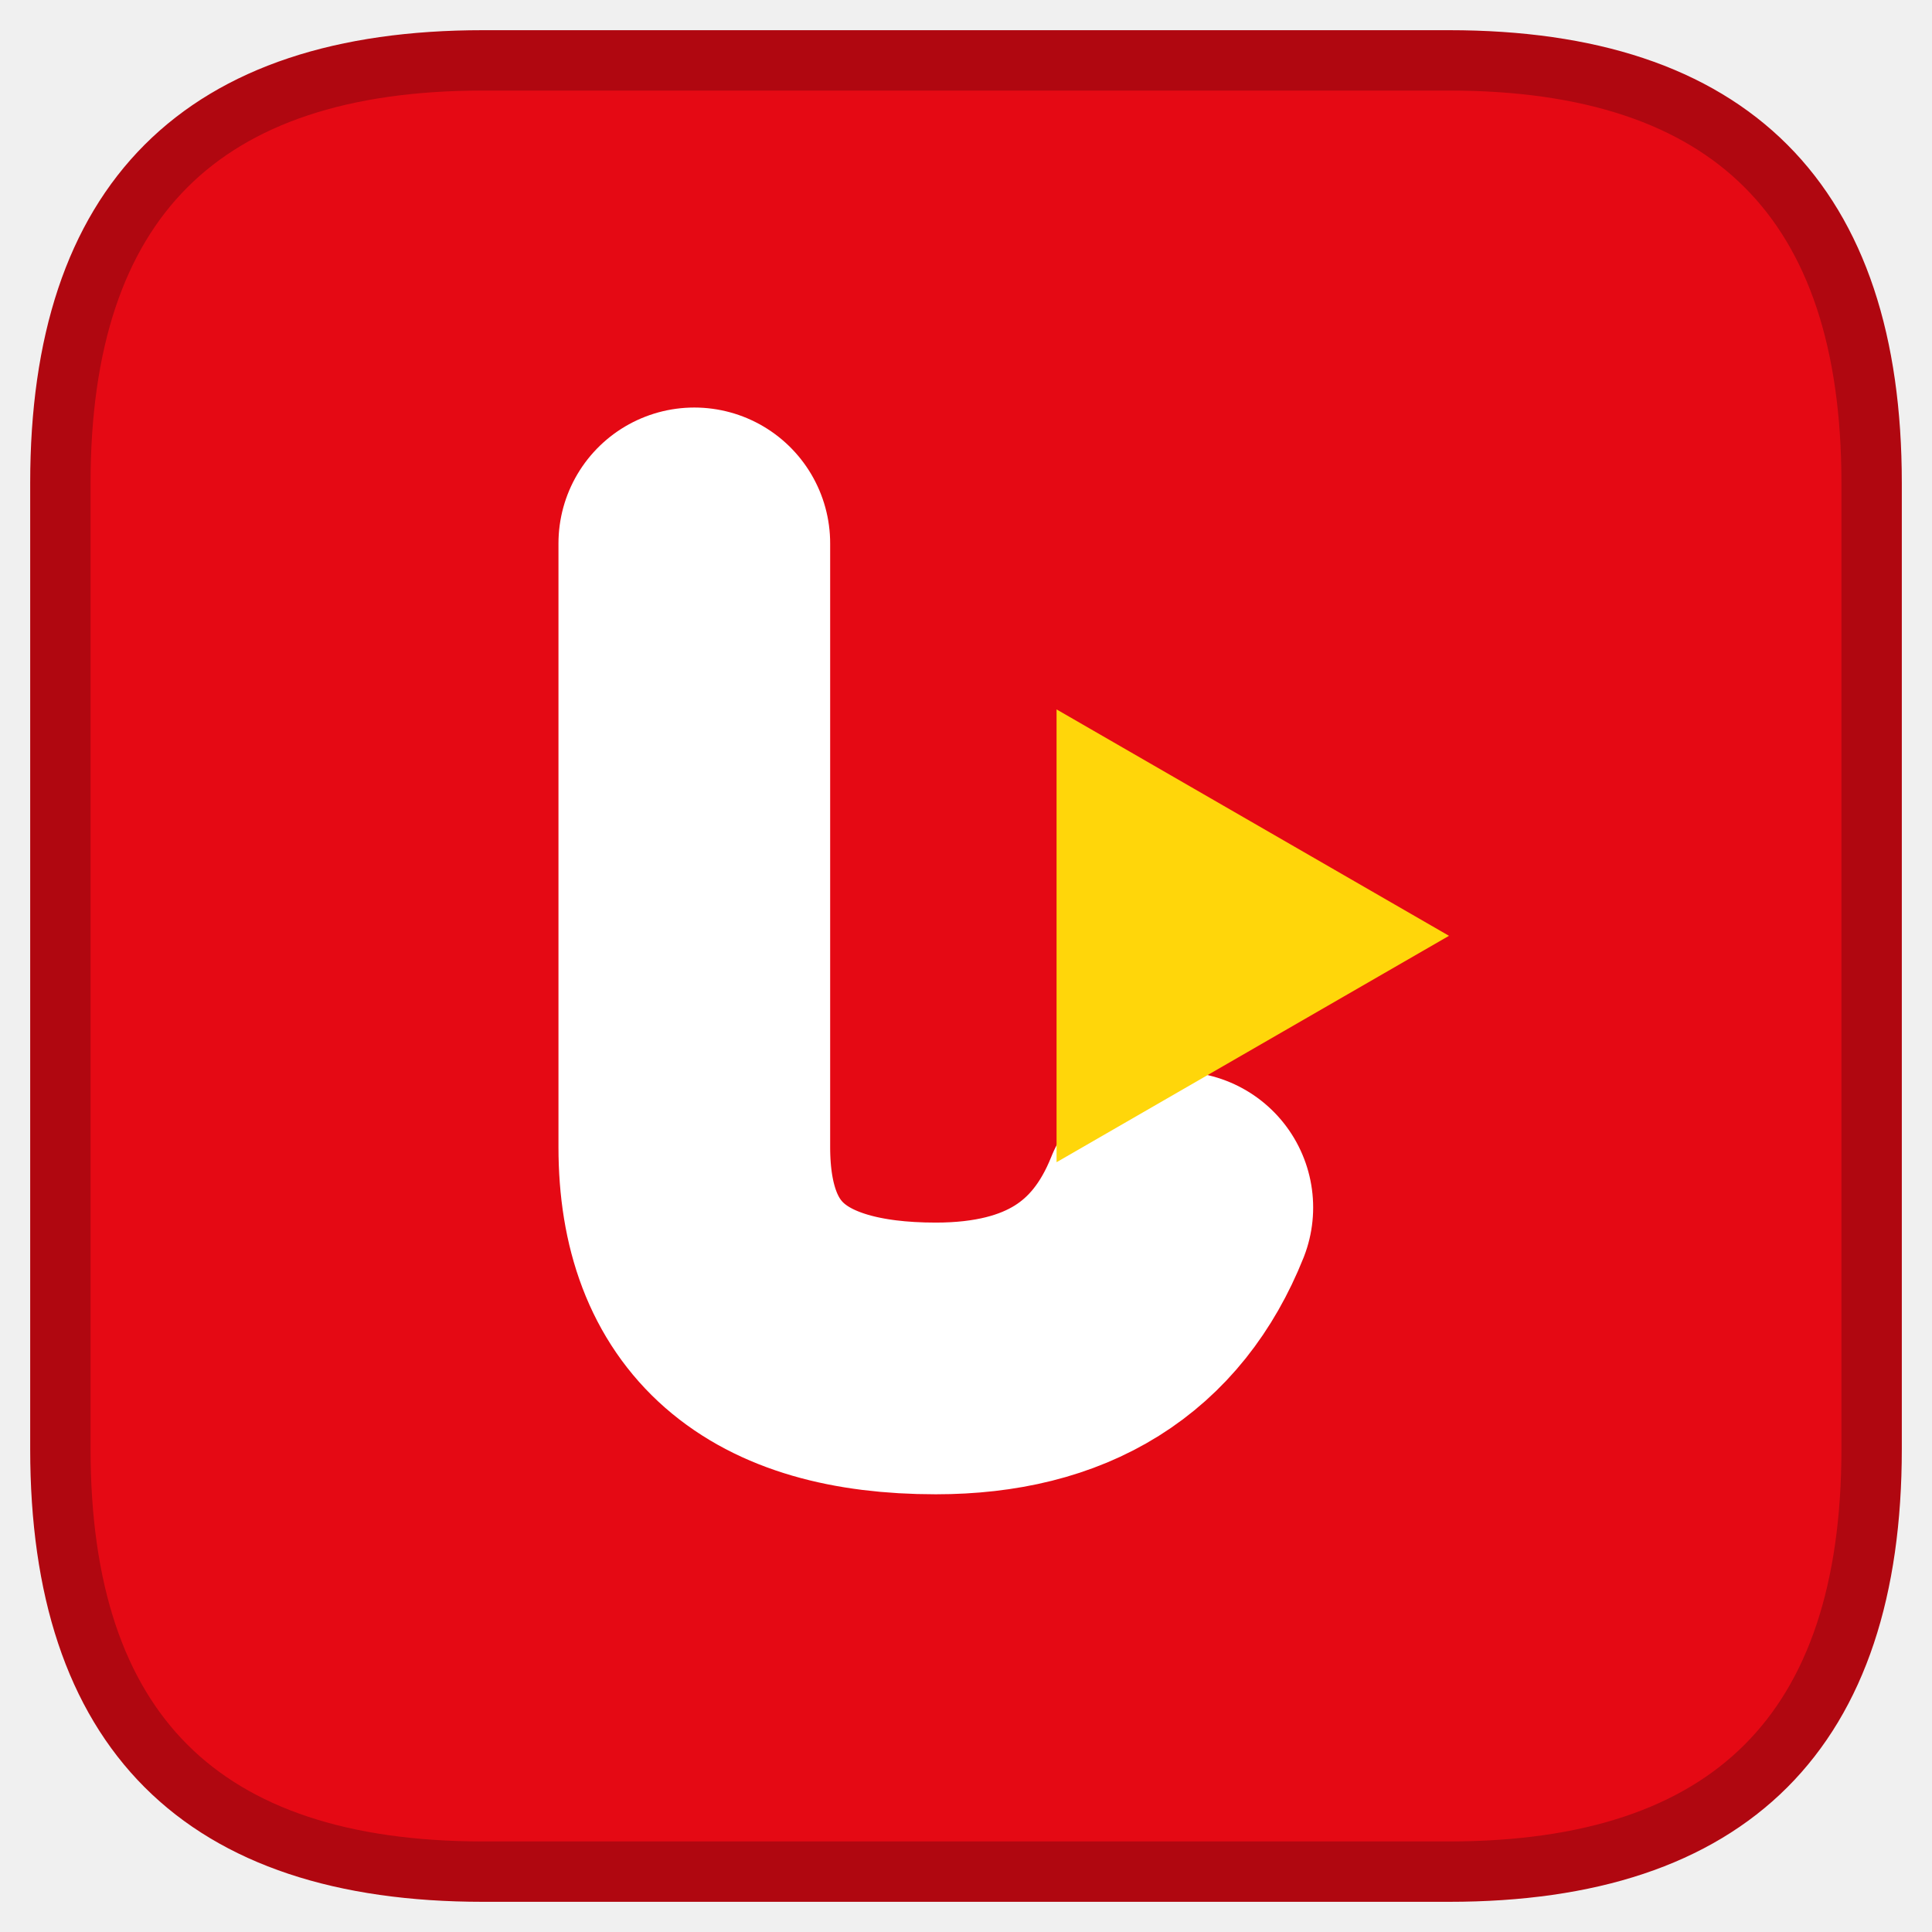
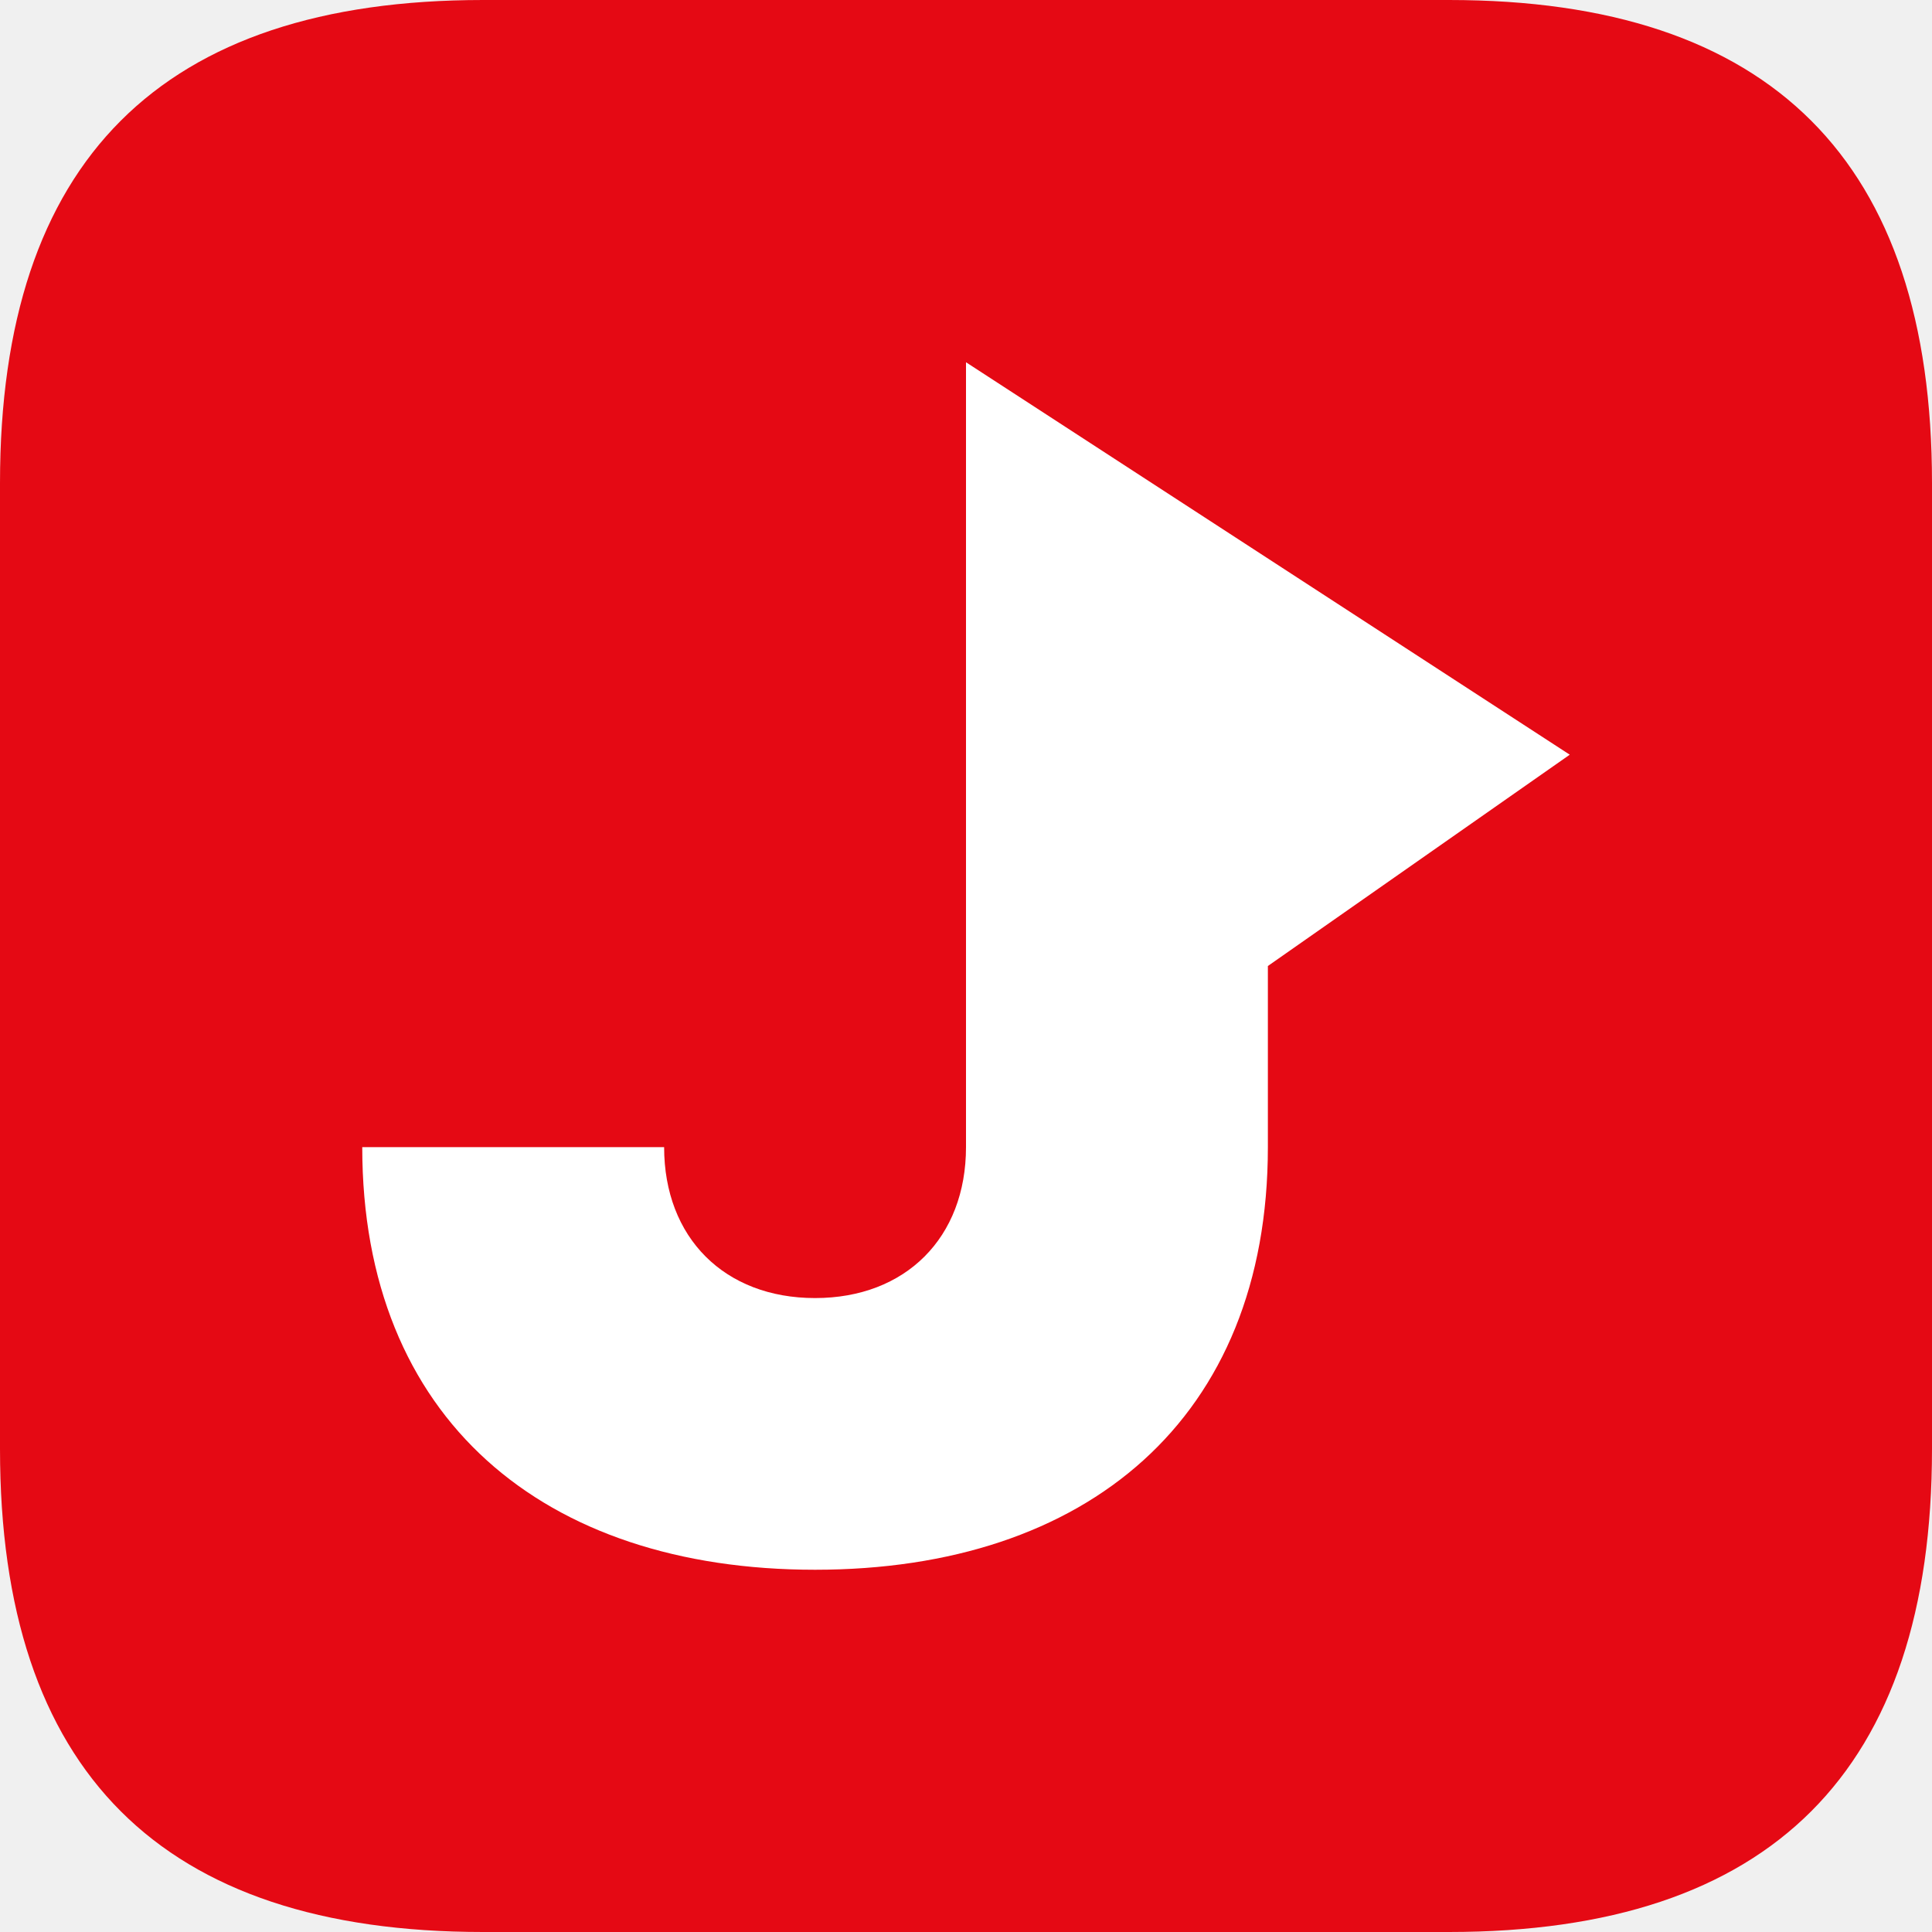
<svg xmlns="http://www.w3.org/2000/svg" viewBox="0 0 64 64">
-   <path d="M16 2H48Q62 2 62 16V48Q62 62 48 62H16Q2 62 2 48V16Q2 2 16 2Z" fill="#e50914" stroke="#b00710" stroke-width="2" />
-   <path d="M23 18V38Q23 45 31 45Q37 45 39 40" fill="none" stroke="#ffffff" stroke-width="9" stroke-linecap="round" />
-   <path d="M35 23.5 48 31 35 38.5Z" fill="#ffd60a" />
+   <path d="M16 0H48Q64 0 64 16V48Q64 64 48 64H16Q0 64 0 48V16Q0 0 16 0Z" fill="#e50914" />
+   <path d="M32 12L52 25L42 32V38C42 47 36 52 27 52C18 52 12 47 12 38H22C22 41 24 43 27 43C30 43 32 41 32 38Z" fill="#ffffff" />
</svg>
